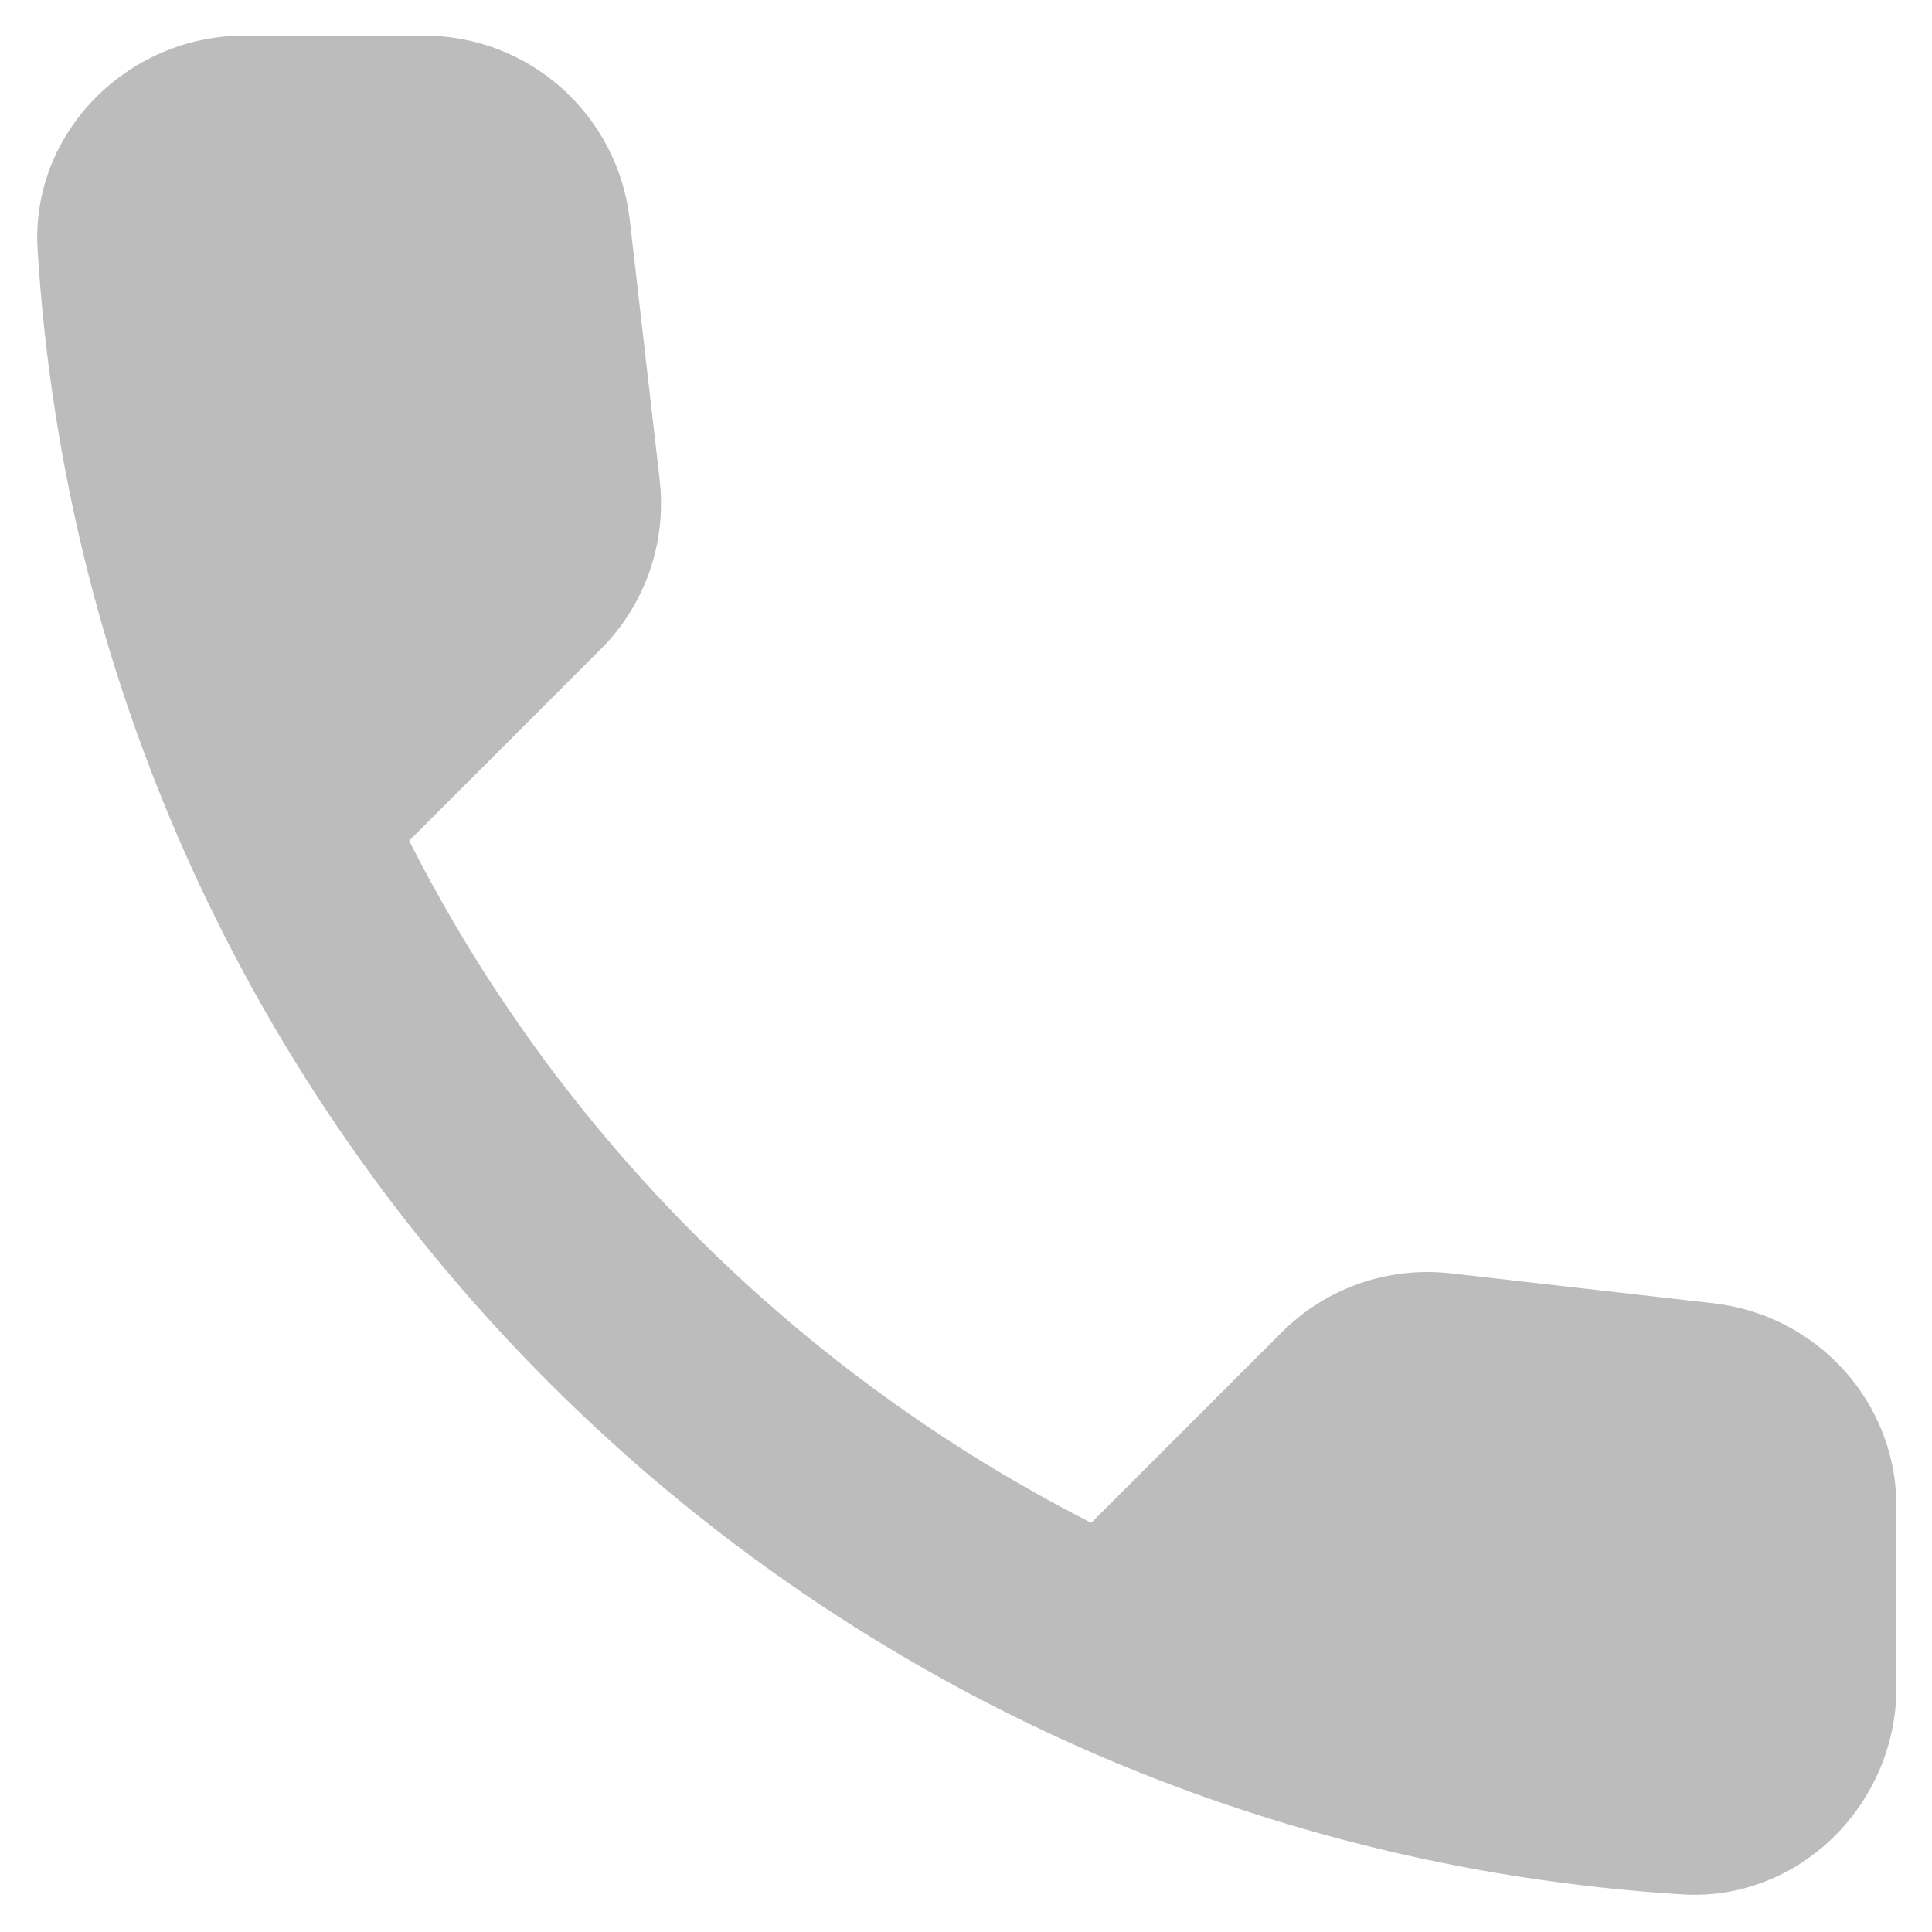
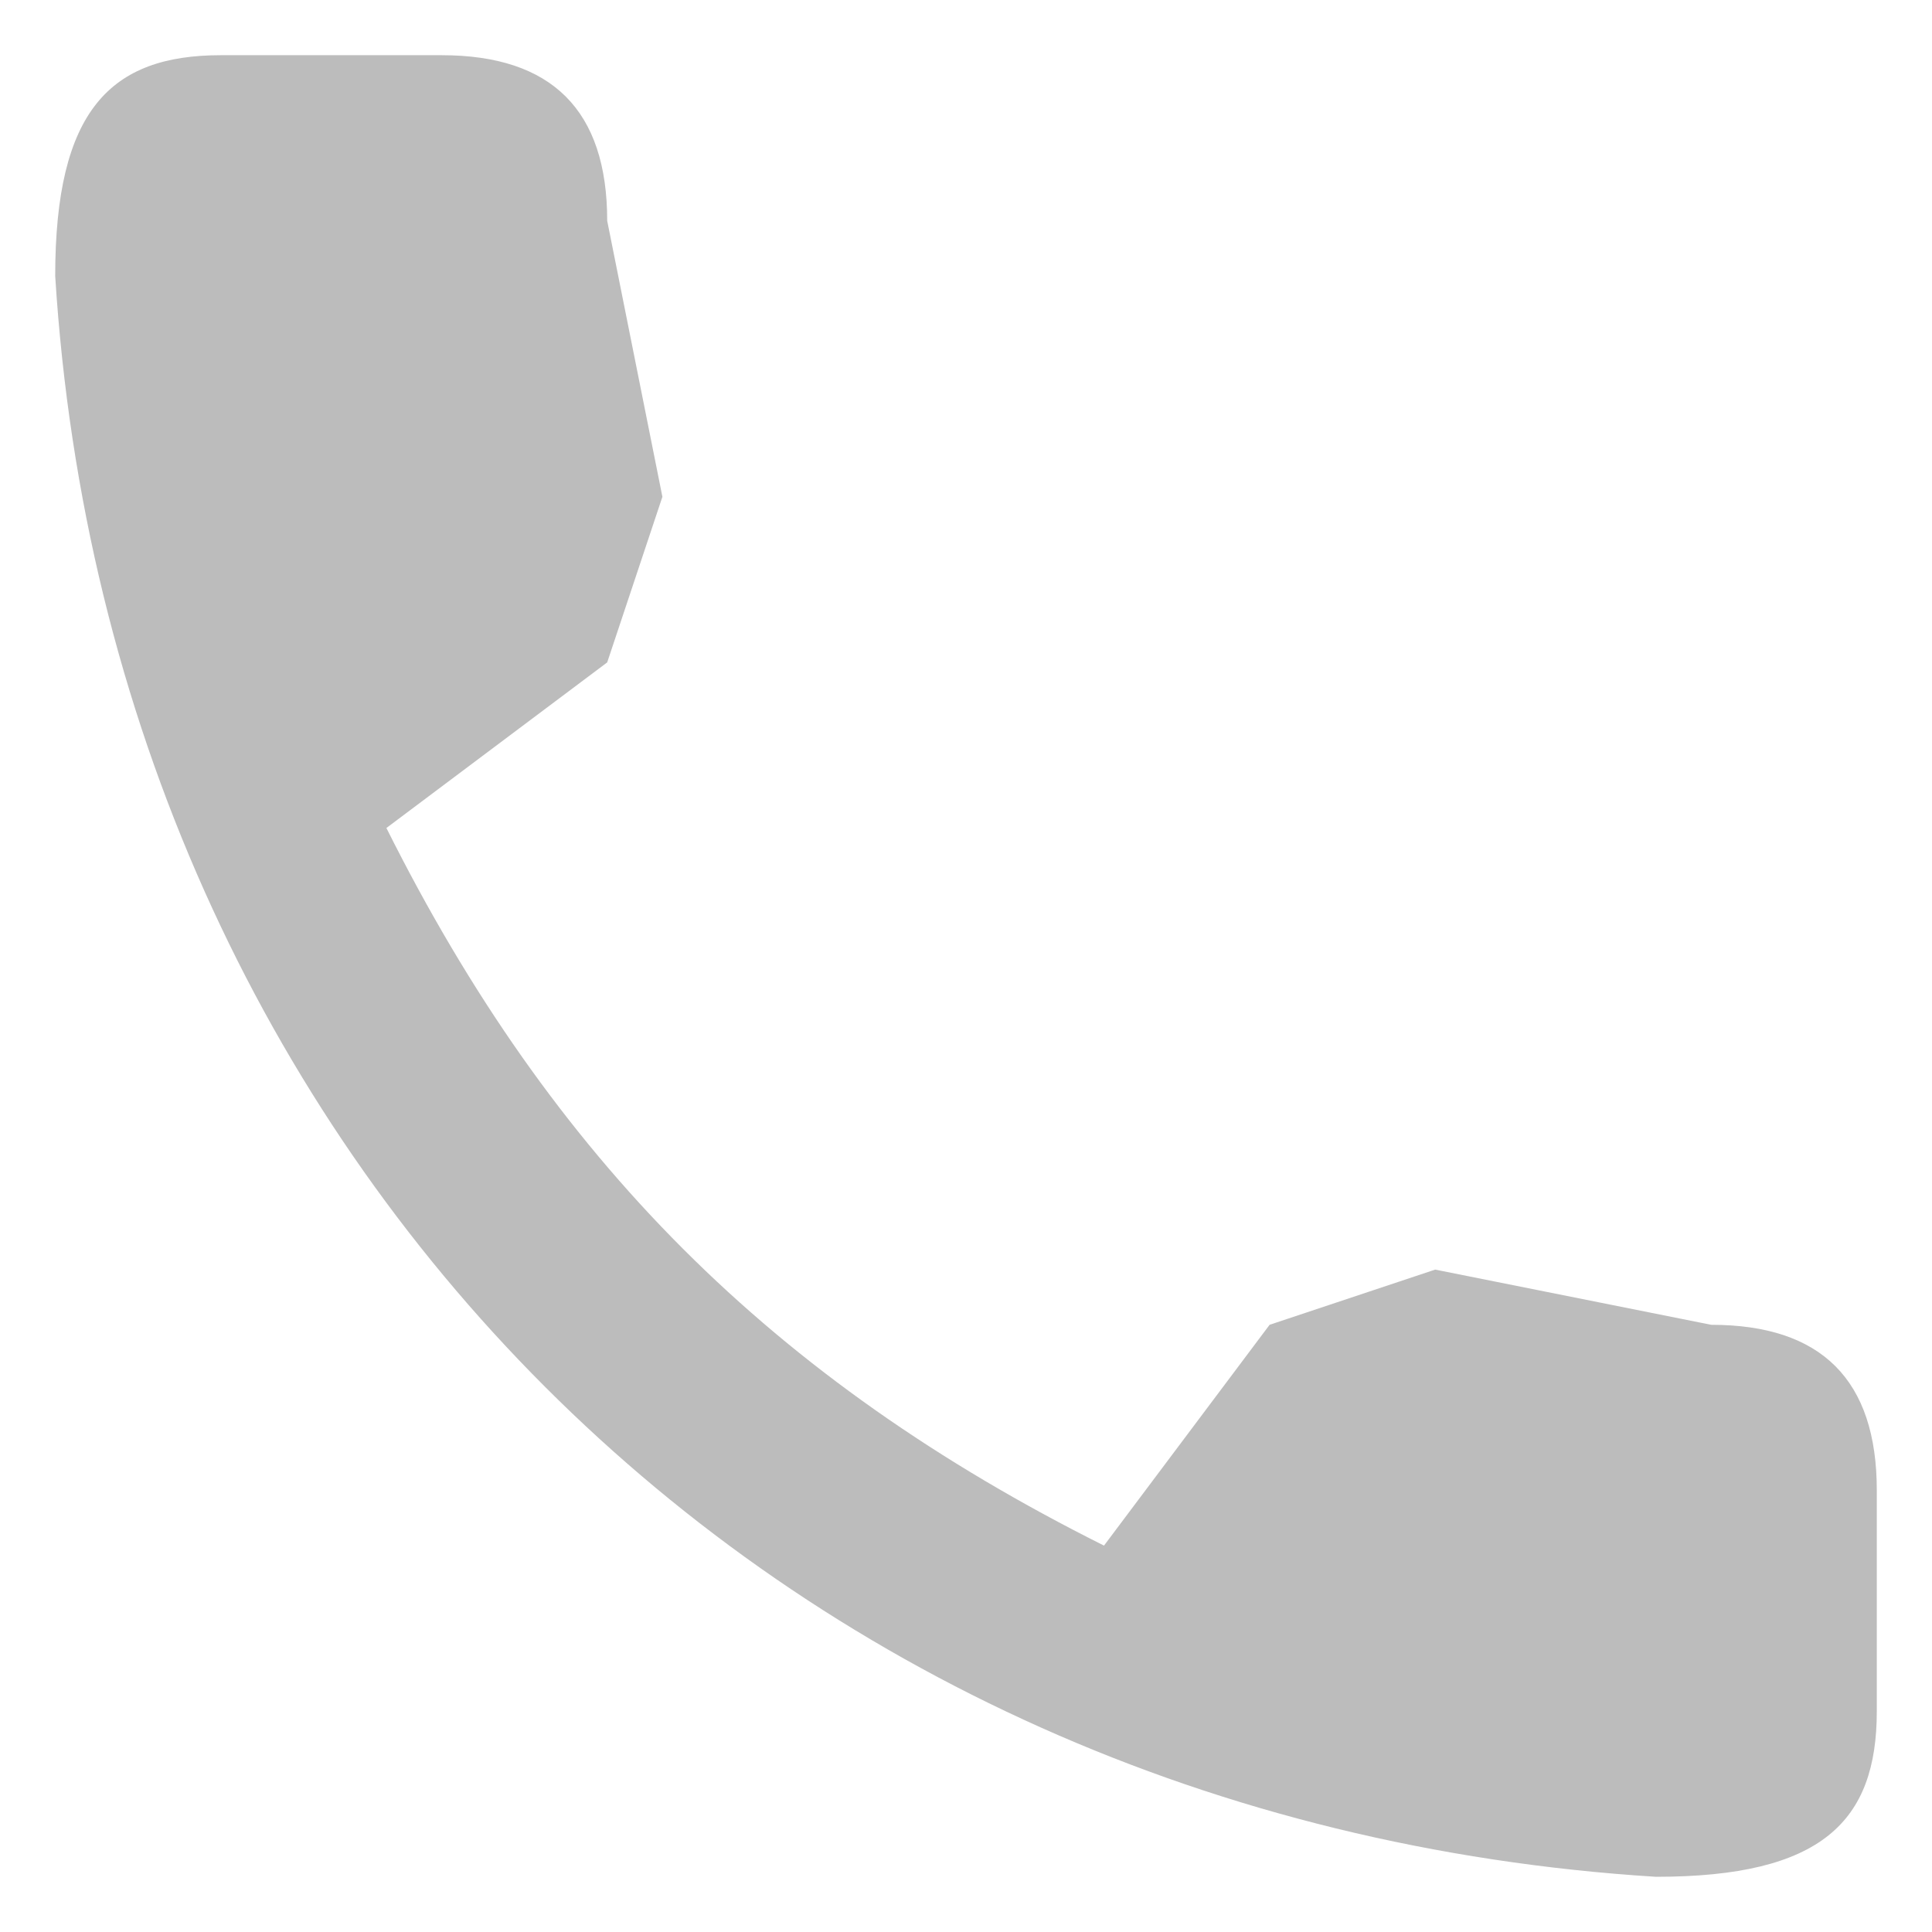
- <svg xmlns="http://www.w3.org/2000/svg" width="35" height="35" viewBox="0 0 35 35" fill="none">
-   <path d="M31.056 23.612L26.294 23.069C25.15 22.937 24.025 23.331 23.219 24.137L19.769 27.587C14.463 24.887 10.113 20.556 7.412 15.231L10.881 11.762C11.688 10.956 12.081 9.831 11.95 8.687L11.406 3.962C11.181 2.069 9.587 0.644 7.675 0.644H4.431C2.312 0.644 0.55 2.406 0.681 4.525C1.675 20.537 14.481 33.325 30.475 34.319C32.594 34.45 34.356 32.687 34.356 30.569V27.325C34.375 25.431 32.95 23.837 31.056 23.612Z" fill="#BCBCBC" />
+ <svg xmlns="http://www.w3.org/2000/svg" width="35" height="35" fill="none">
+   <path d="m31 24-5-1-3 1-3 4c-6-3-10-7-13-13l4-3 1-3-1-5c0-2-1-3-3-3H4C2 1 1 2 1 5c1 16 13 28 29 29 3 0 4-1 4-3v-4c0-2-1-3-3-3Z" fill="#BCBCBC" />
</svg>
